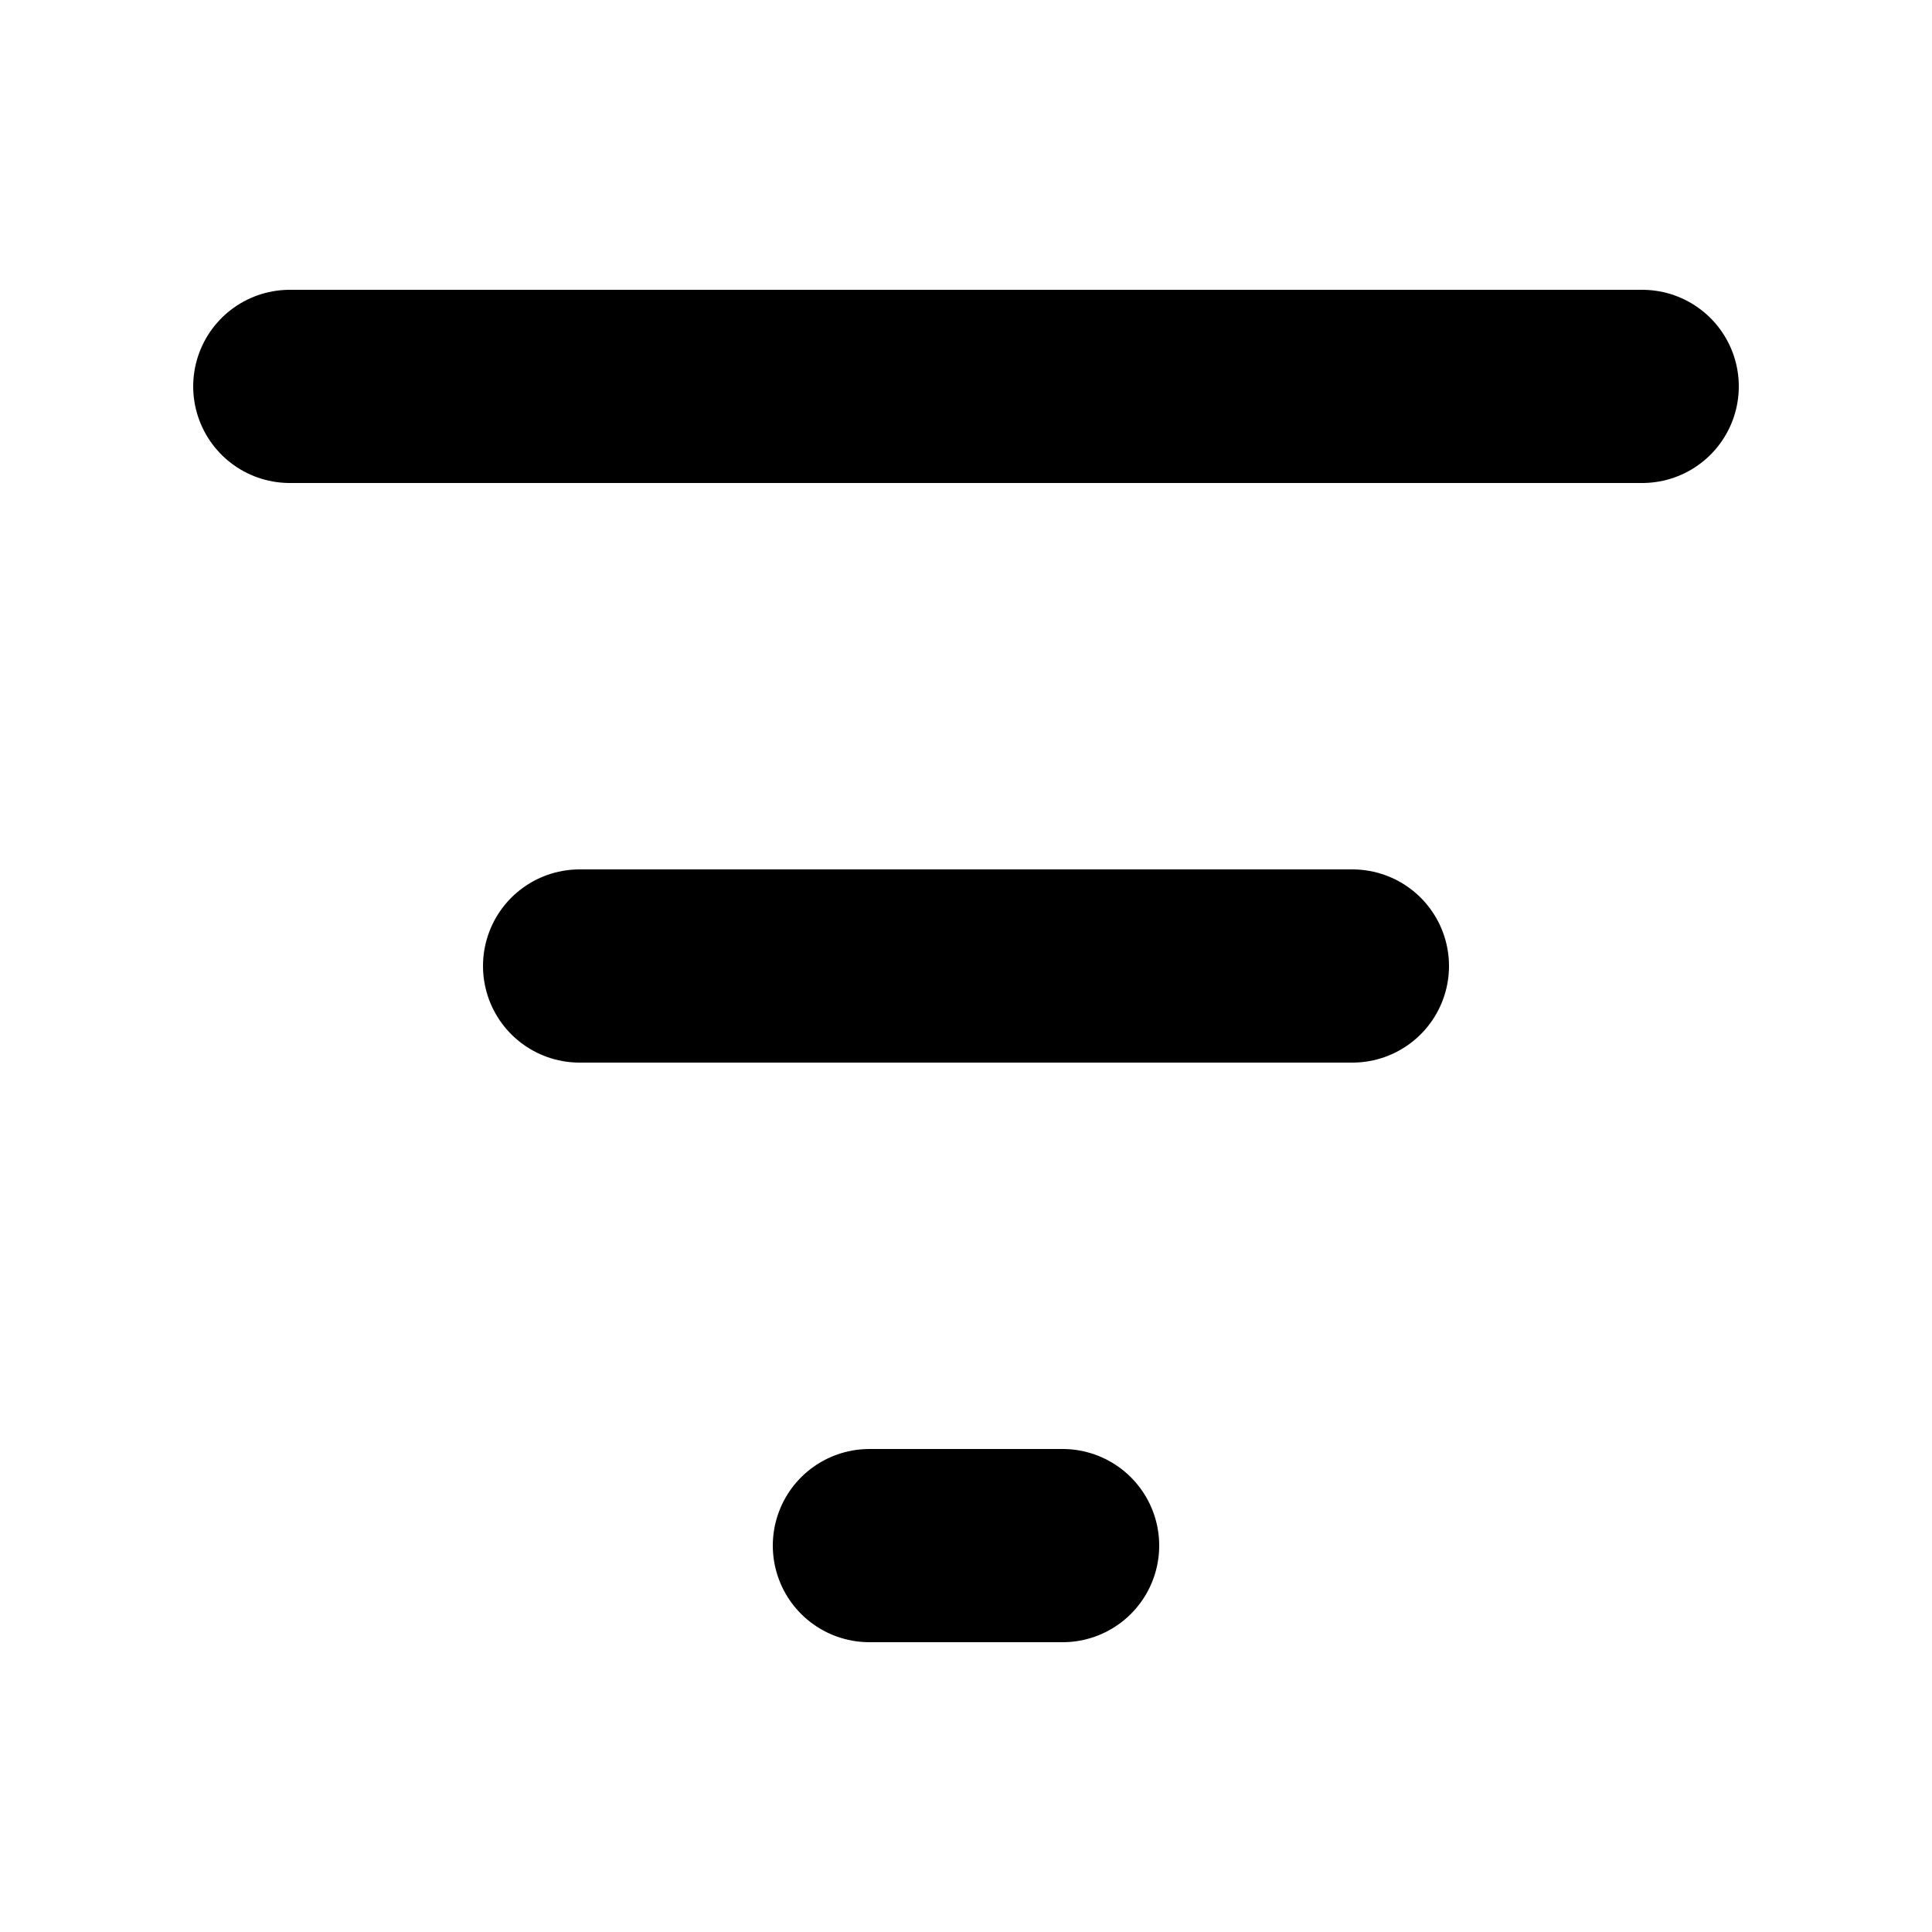
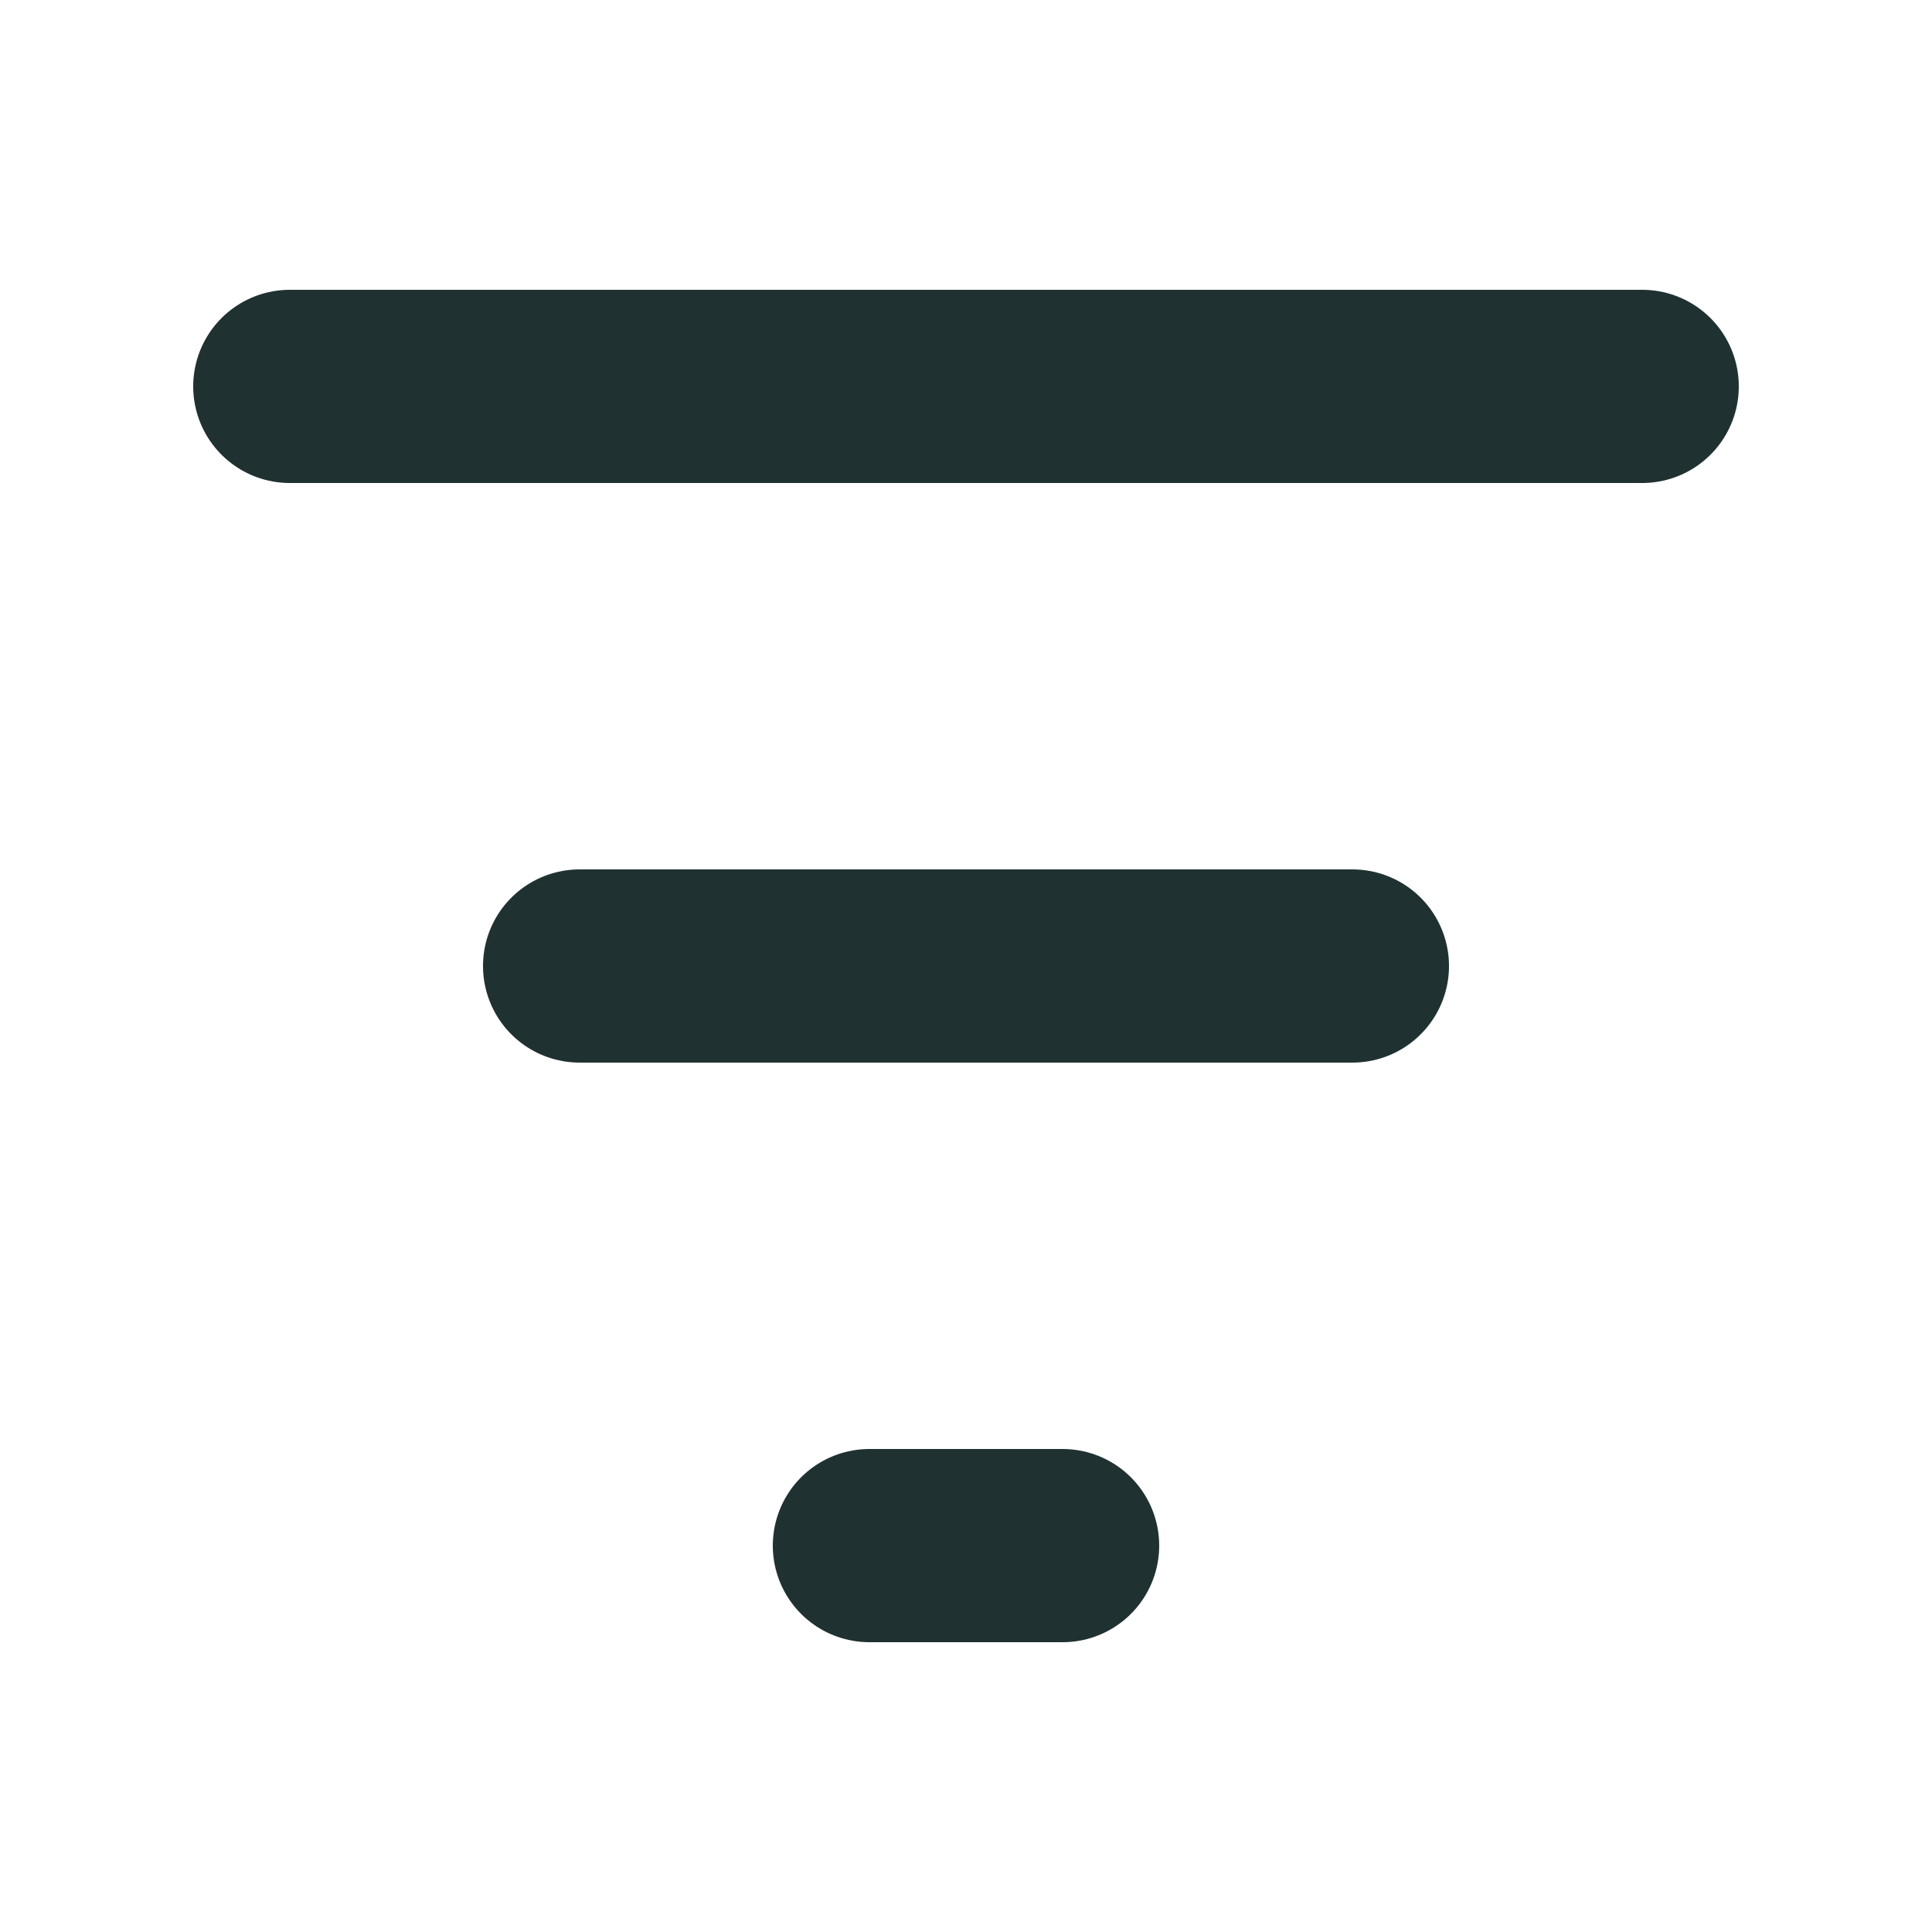
- <svg xmlns="http://www.w3.org/2000/svg" id="Designs" viewBox="0 0 20 20">
-   <defs>
-     <style>.cls-1 {
- 		fill: none;
- 		stroke: currentColor;
- 		stroke-linecap: round;
- 		stroke-linejoin: round;
- 		stroke-width: 2px;
- 	}
- </style>
-   </defs>
-   <line class="cls-1" x1="3" y1="4" x2="17" y2="4" />
-   <line class="cls-1" x1="6" y1="10" x2="14" y2="10" />
-   <line class="cls-1" x1="9" y1="16" x2="11" y2="16" />
+ <svg xmlns="http://www.w3.org/2000/svg" viewBox="0 0 20 20">
+   <g fill="none" stroke="#203131" stroke-linecap="round" stroke-linejoin="round" class="stroke" stroke-width="2">
+     <path d="m3 4h14" />
+     <path d="m6 10h8" />
+     <path d="m9 16h2" />
+   </g>
</svg>
